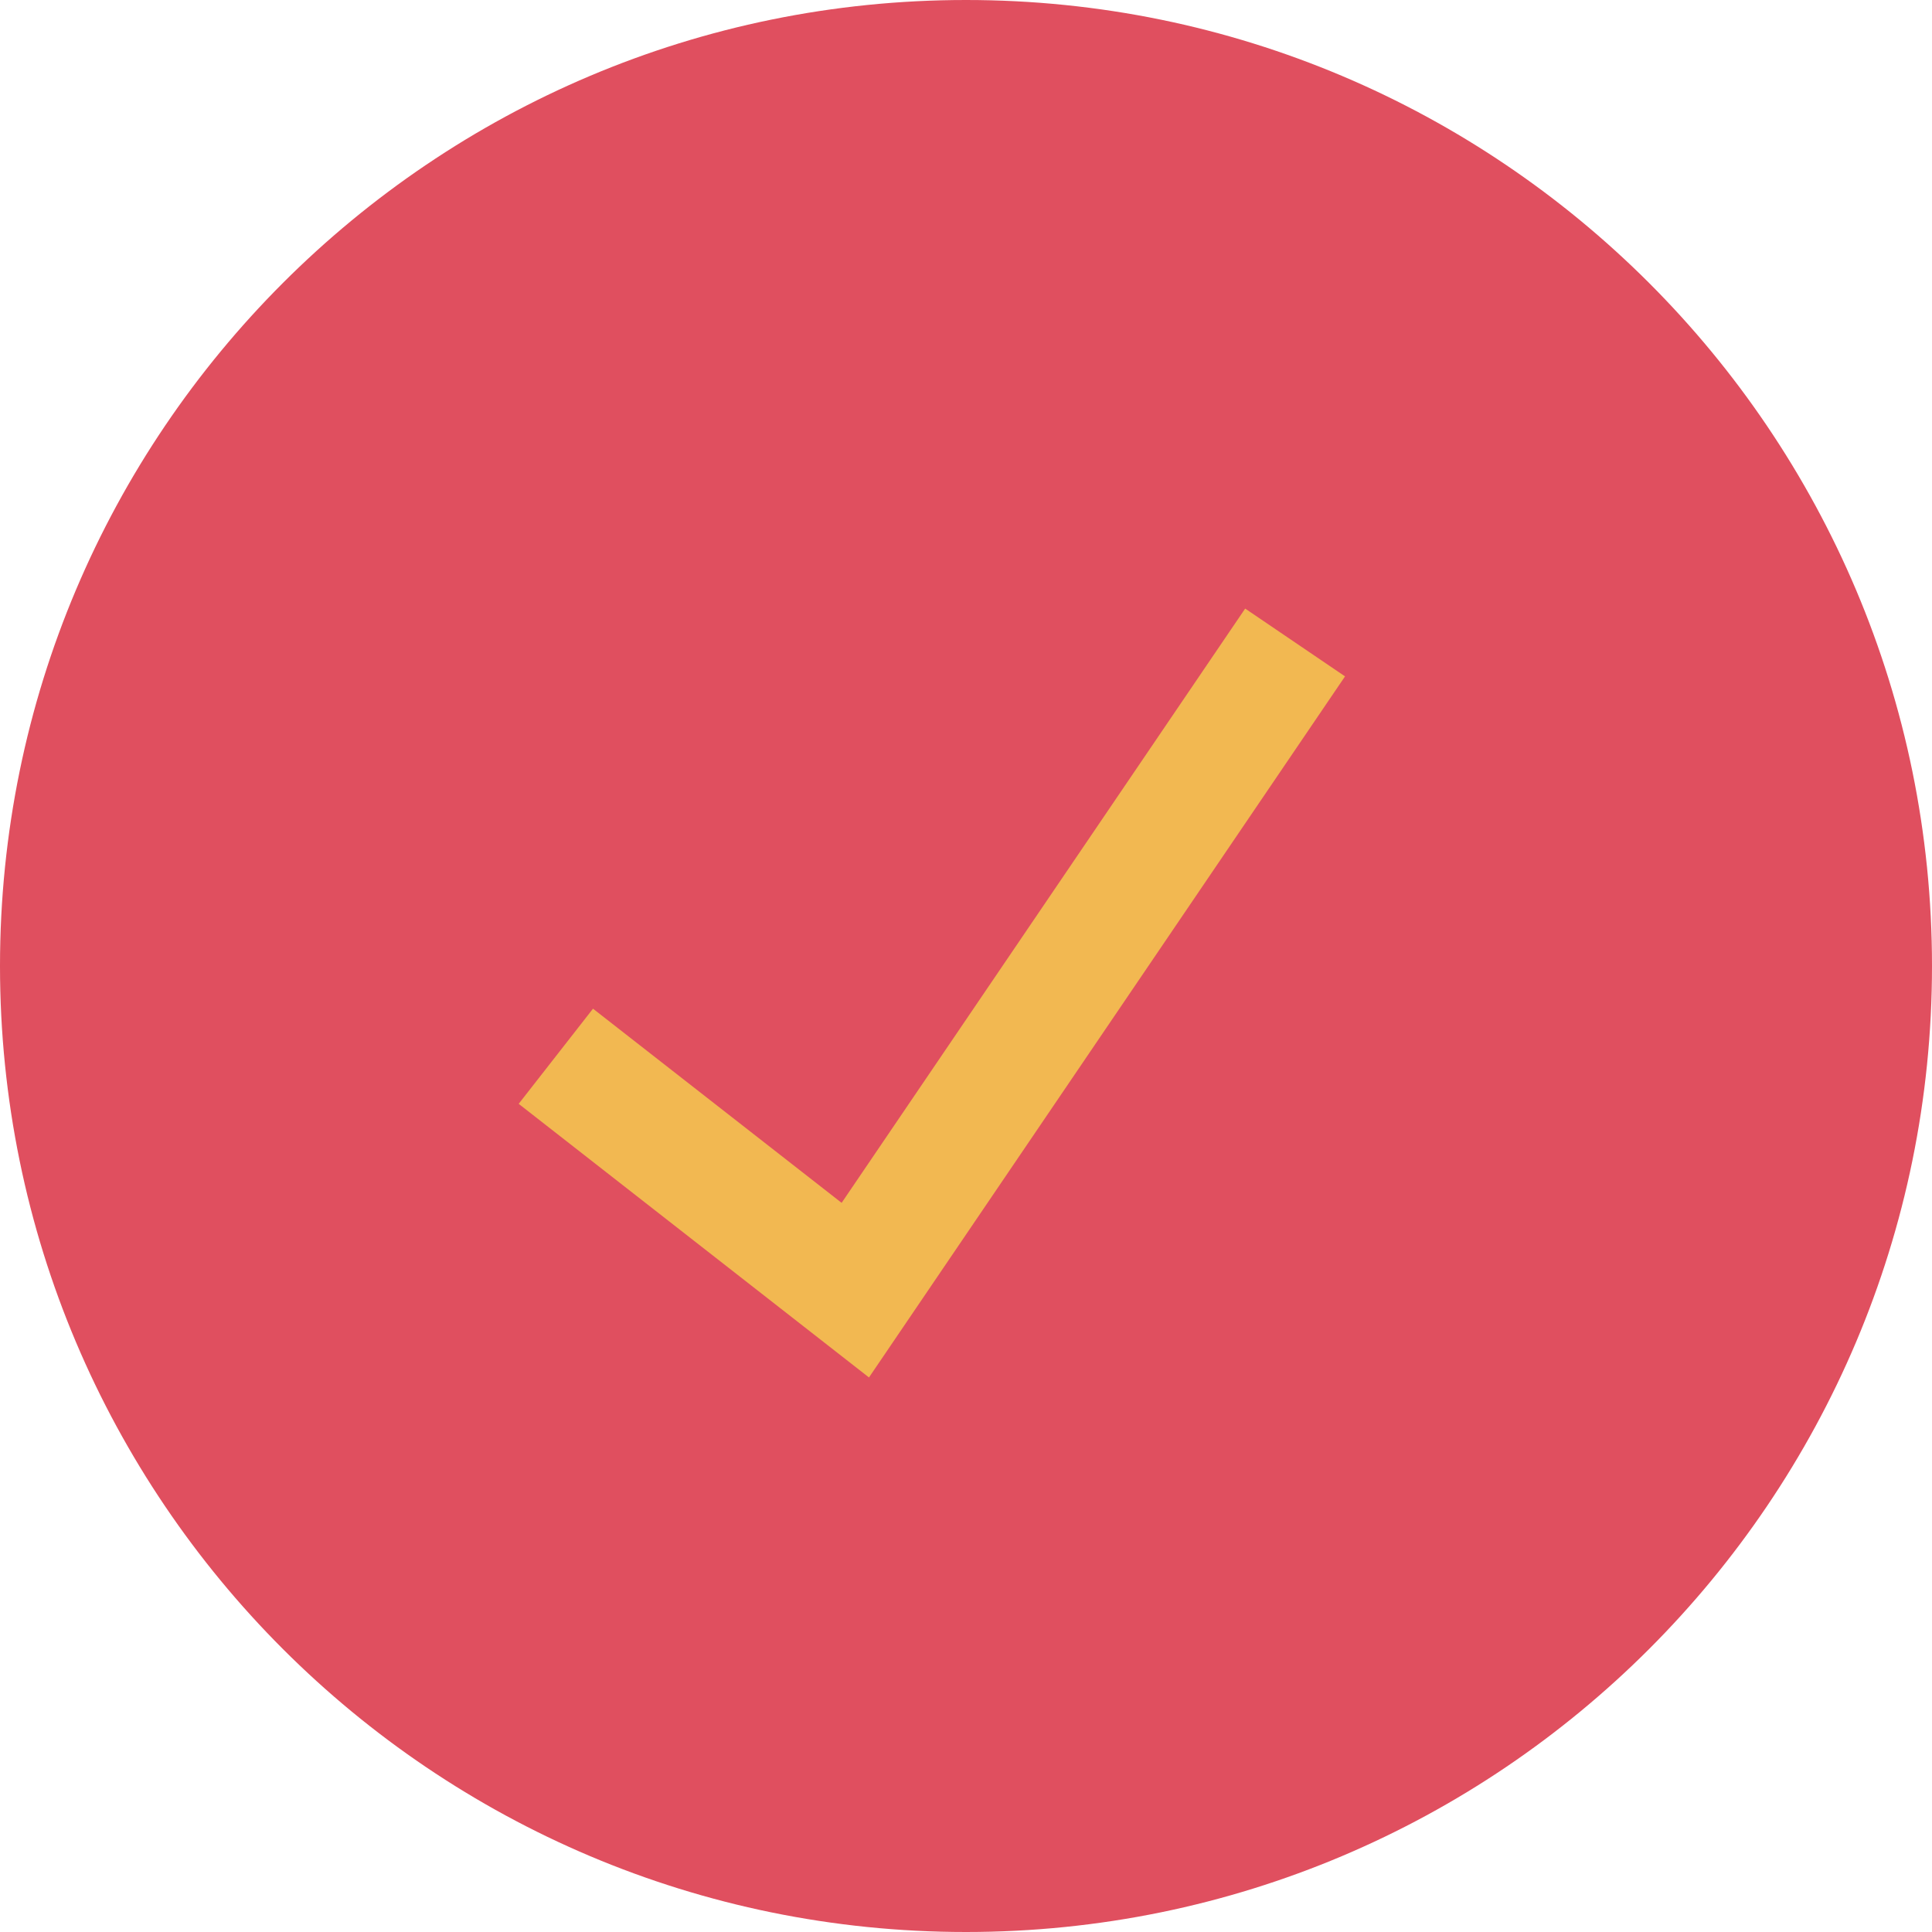
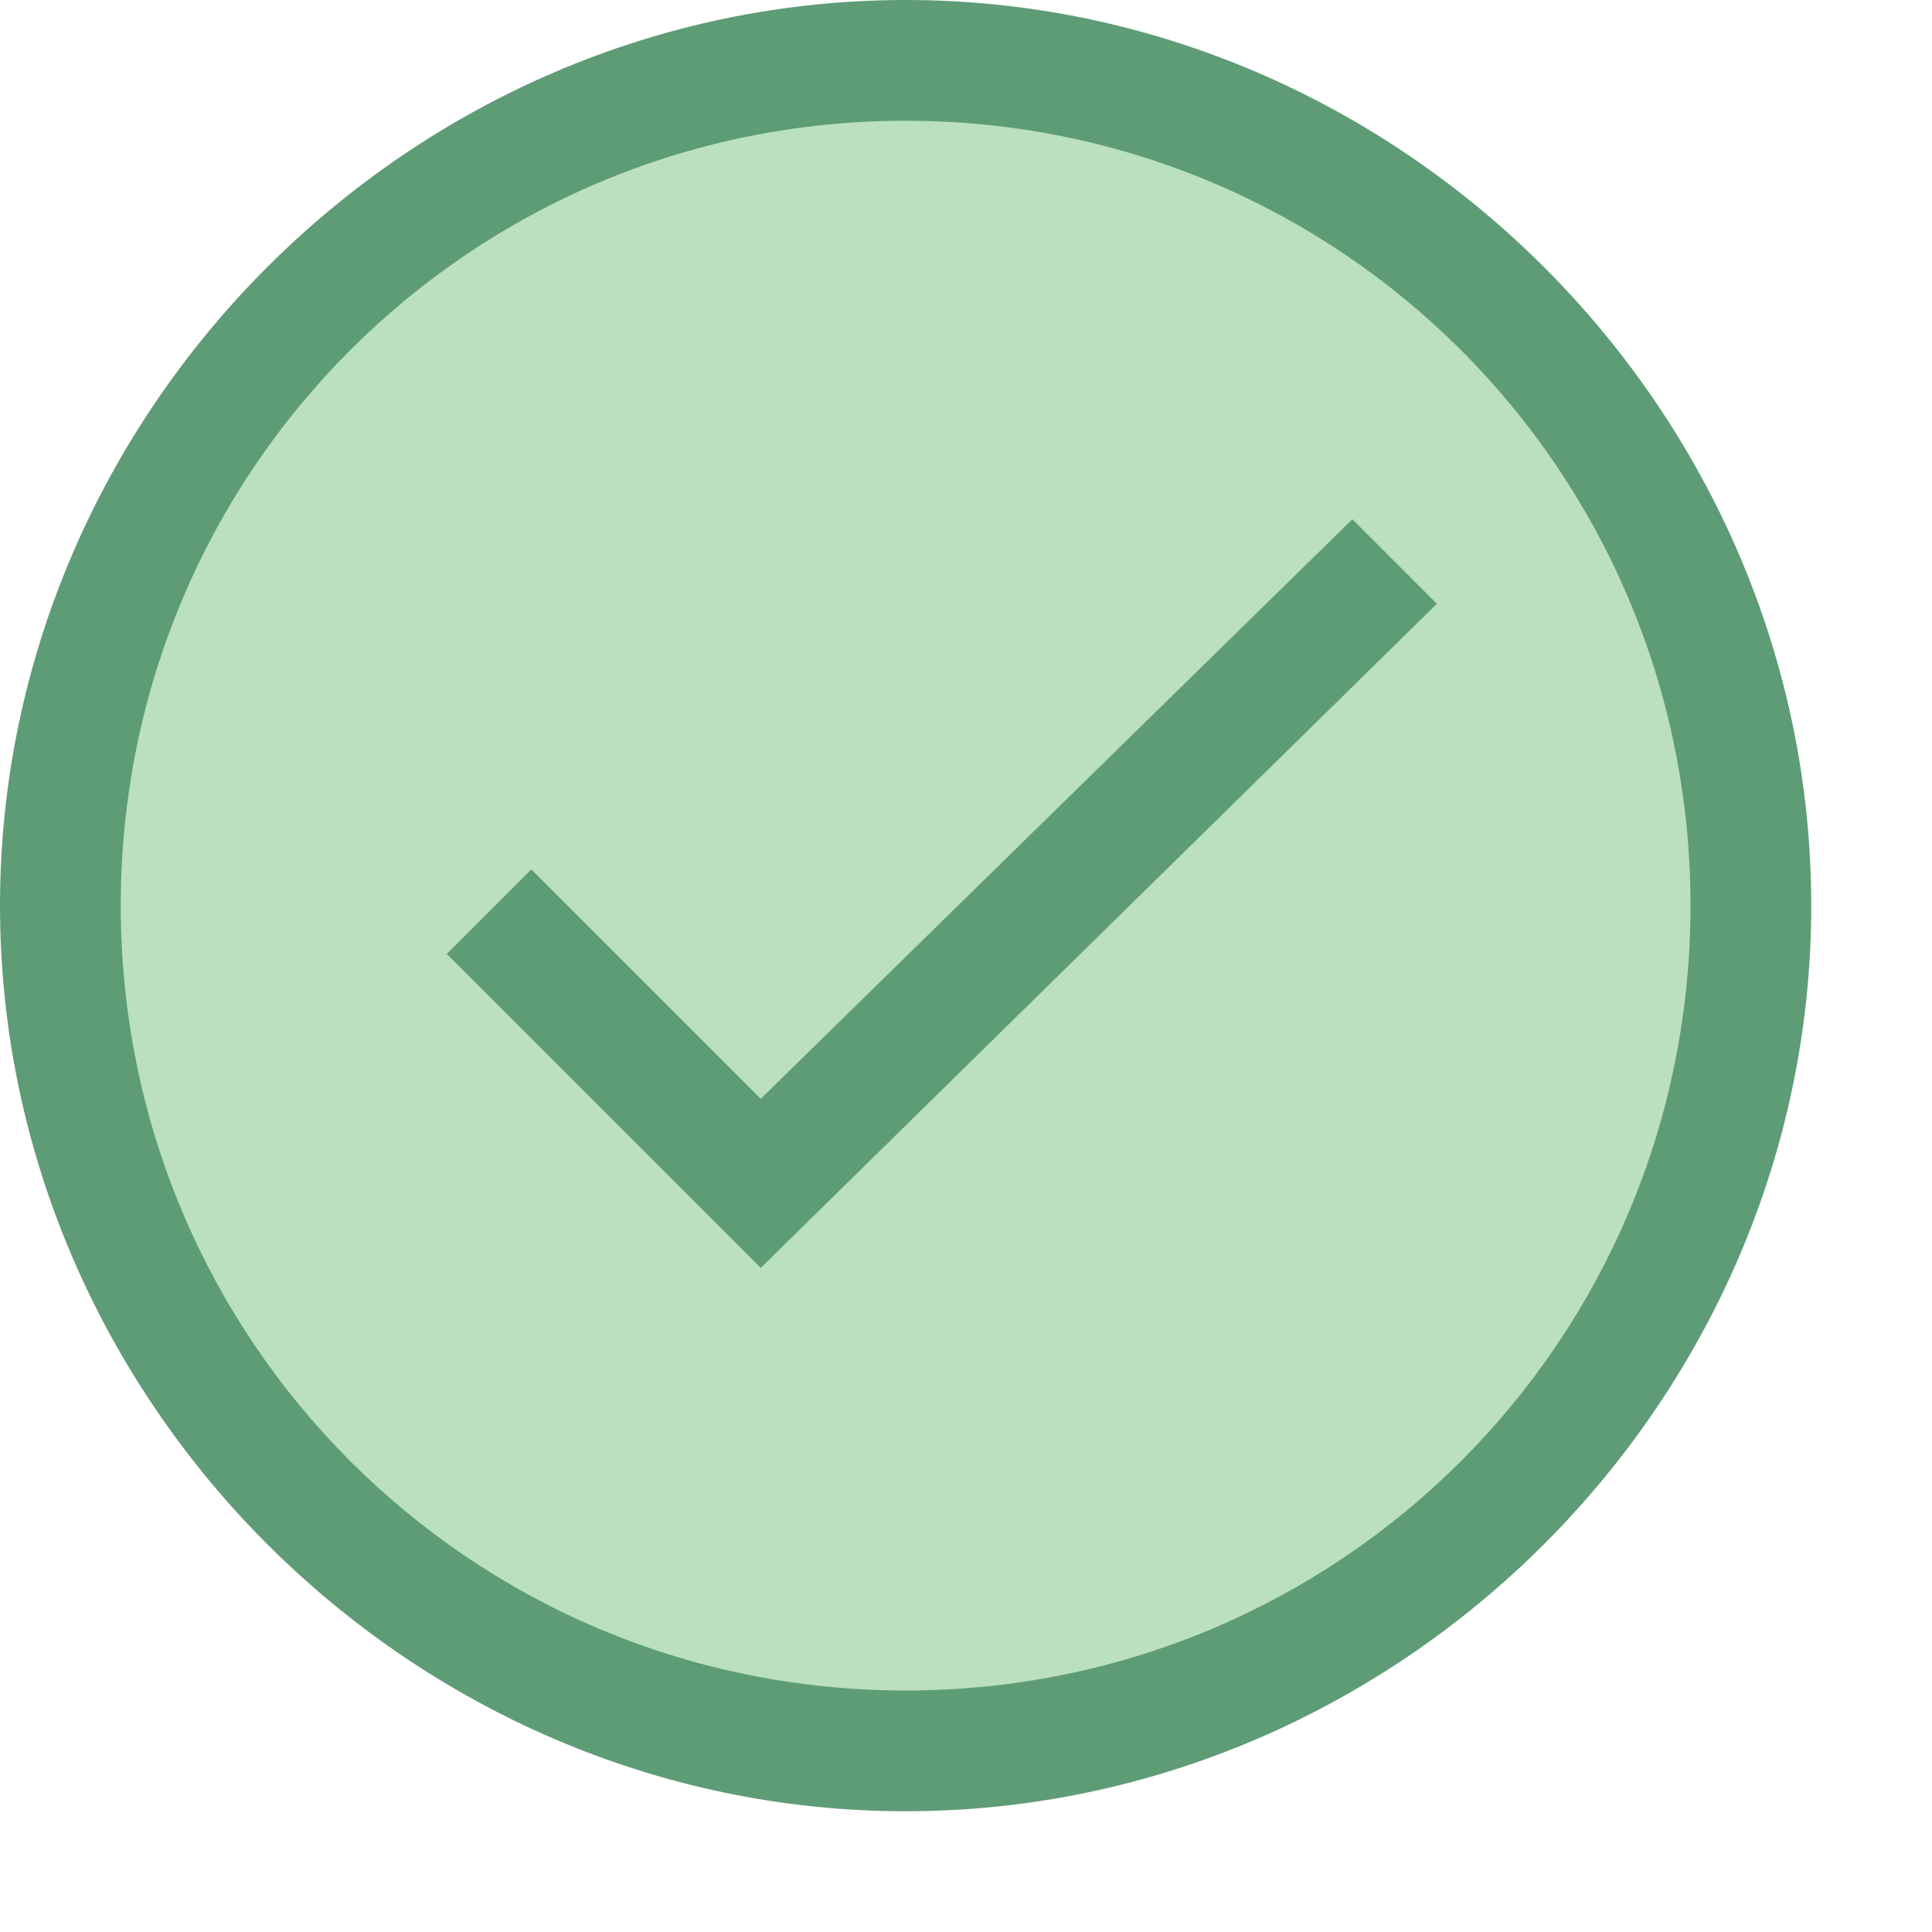
- <svg xmlns="http://www.w3.org/2000/svg" version="1.1" id="Layer_1" x="0px" y="0px" viewBox="0 0 512 512" style="enable-background:new 0 0 512 512;" xml:space="preserve">
-   <circle style="fill:#E04F5F;" cx="256" cy="256" r="256" />
-   <polygon style="fill:#F2B851;" points="230.288,365.04 137.456,292.528 157.152,267.312 223.04,318.768 329.984,161.28   356.448,179.248 " />
-   <g>
- </g>
-   <g>
- </g>
-   <g>
- </g>
-   <g>
- </g>
-   <g>
- </g>
-   <g>
- </g>
-   <g>
- </g>
-   <g>
- </g>
-   <g>
- </g>
-   <g>
- </g>
-   <g>
- </g>
-   <g>
- </g>
-   <g>
- </g>
-   <g>
- </g>
-   <g>
- </g>
+ <svg xmlns="http://www.w3.org/2000/svg" viewBox="0 0 16 16" width="16px" height="16px">
+   <path fill="#bae0bd" d="M7.5 0.5A7 7 0 1 0 7.5 14.5A7 7 0 1 0 7.5 0.5Z" />
+   <path fill="#5e9c76" d="M7.5,1C11.1,1,14,3.9,14,7.5S11.1,14,7.5,14S1,11.1,1,7.5S3.9,1,7.5,1 M7.5,0C3.4,0,0,3.4,0,7.5 S3.4,15,7.5,15S15,11.6,15,7.5S11.6,0,7.5,0L7.5,0z" />
+   <path fill="#5e9c76" d="M6.3 10.5L3.7 7.9 4.4 7.2 6.3 9.1 11.2 4.3 11.9 5z" />
</svg>
